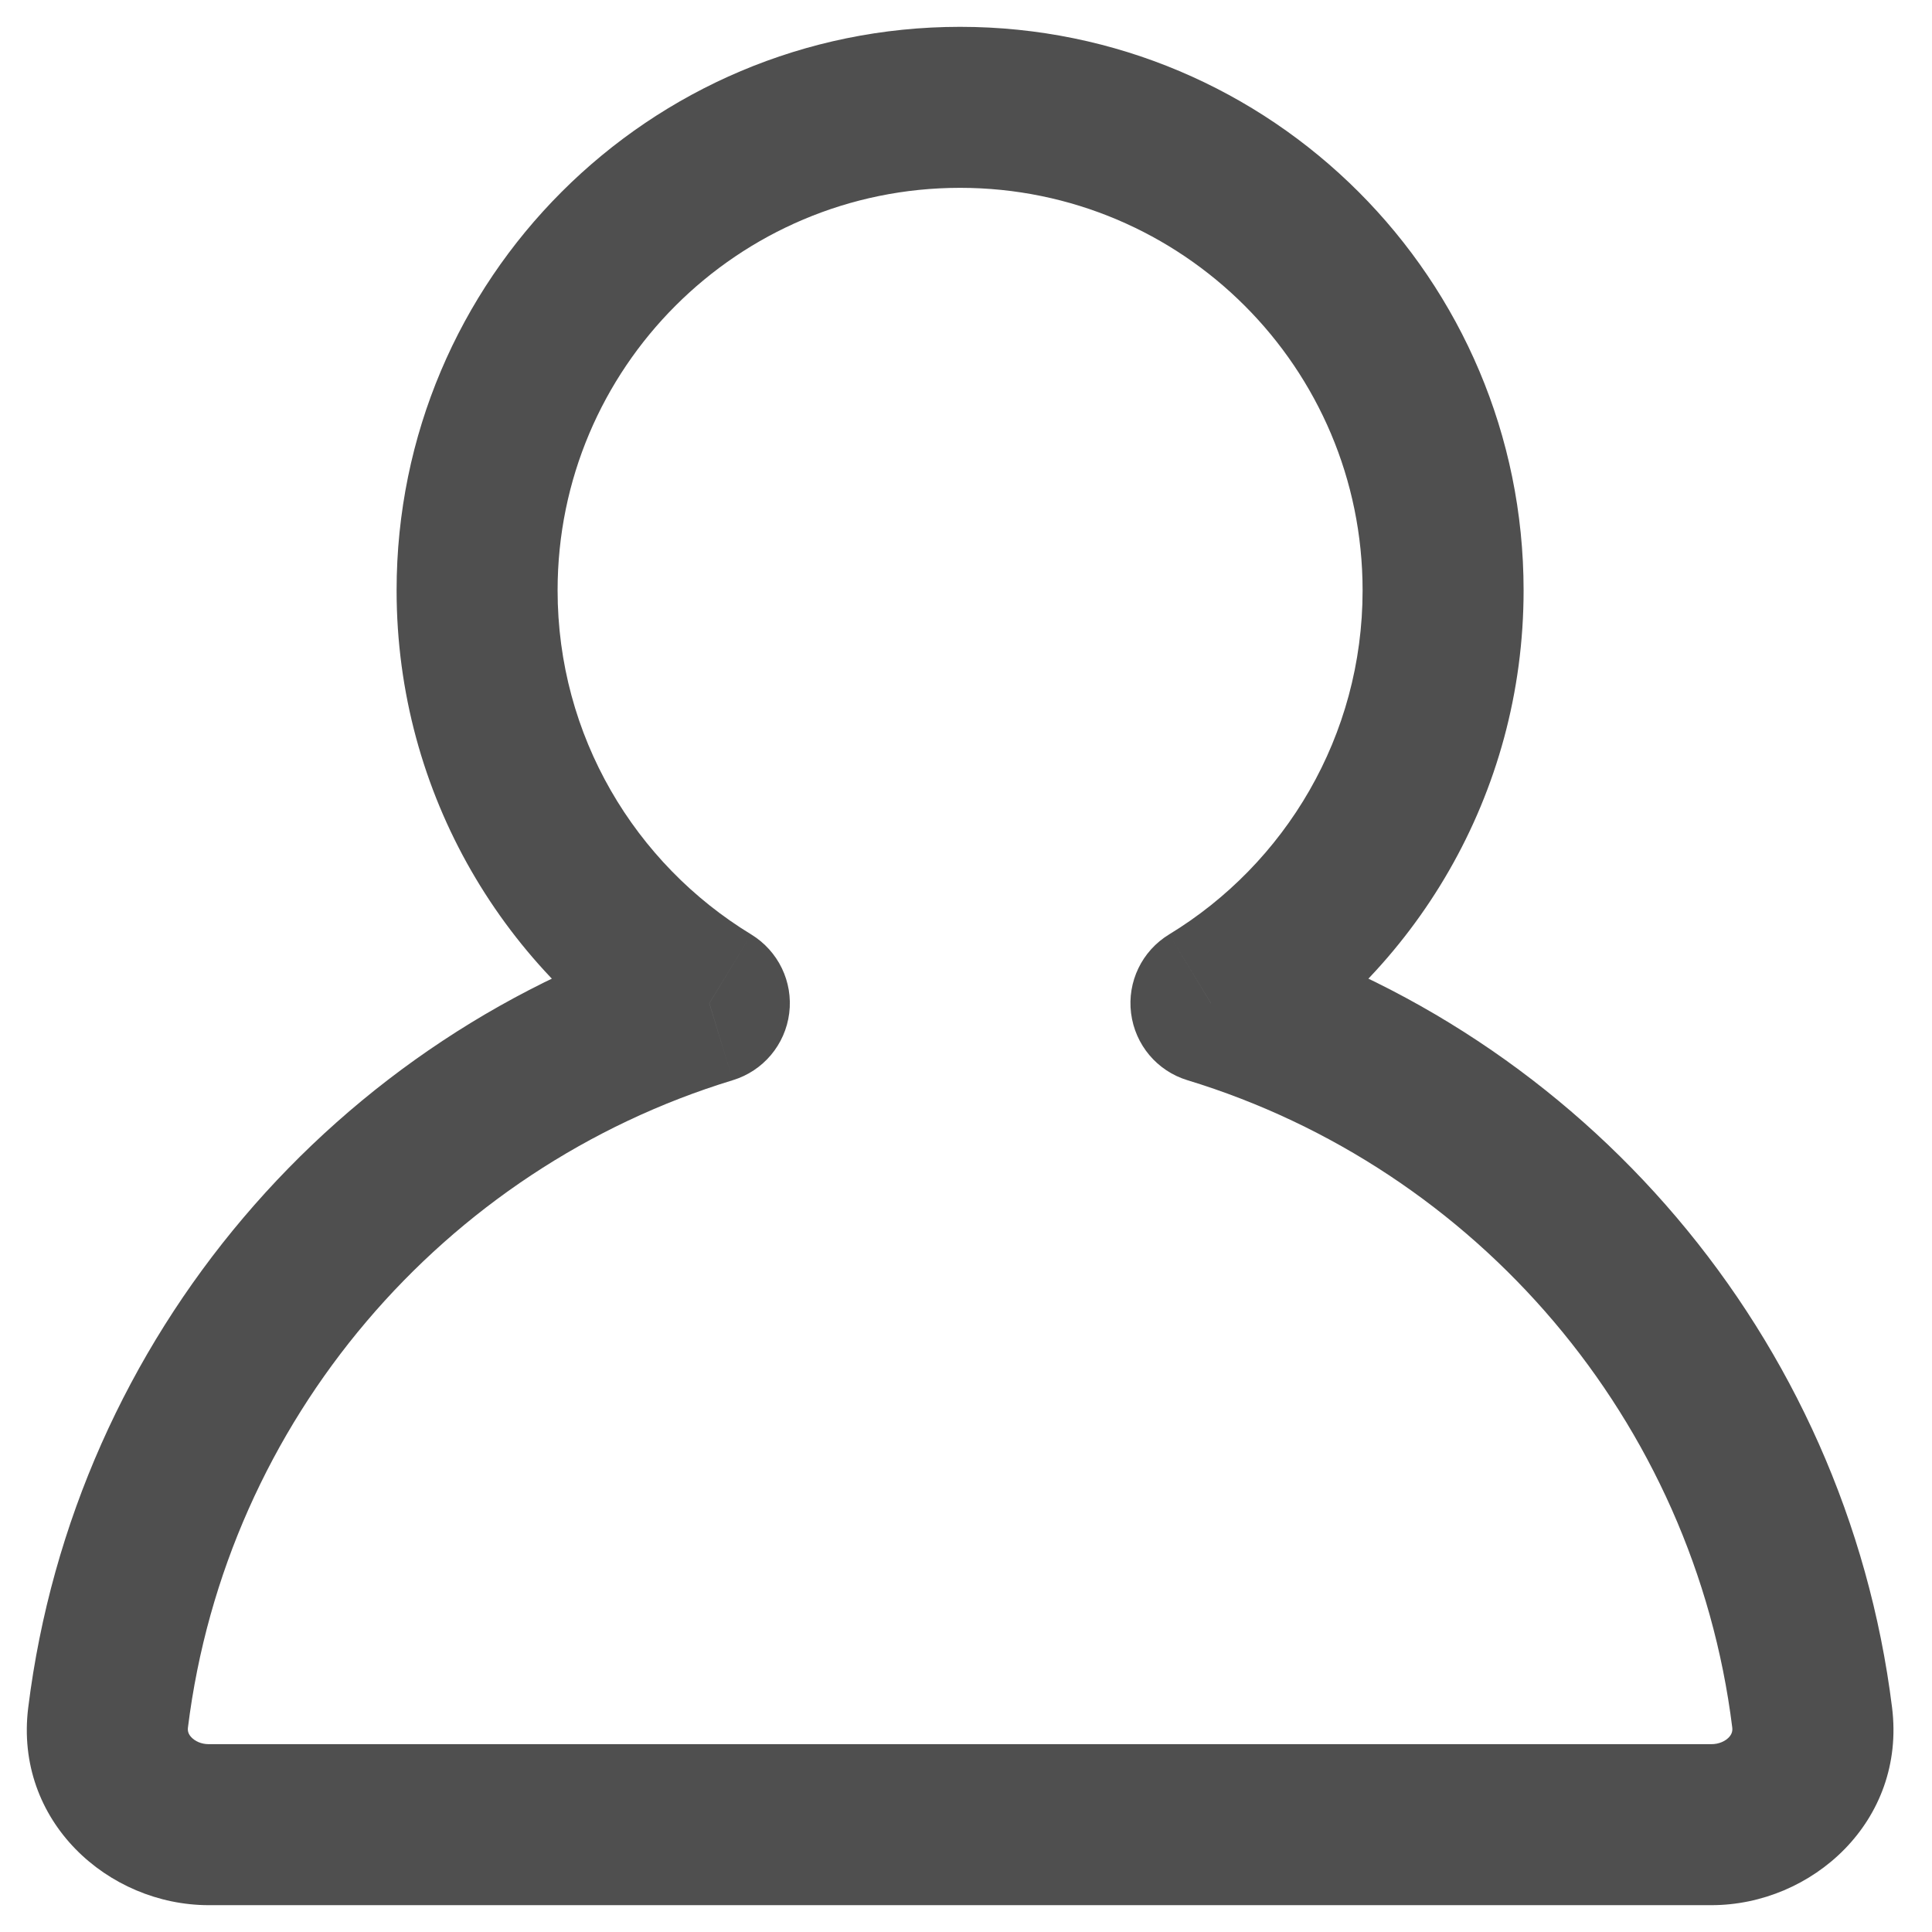
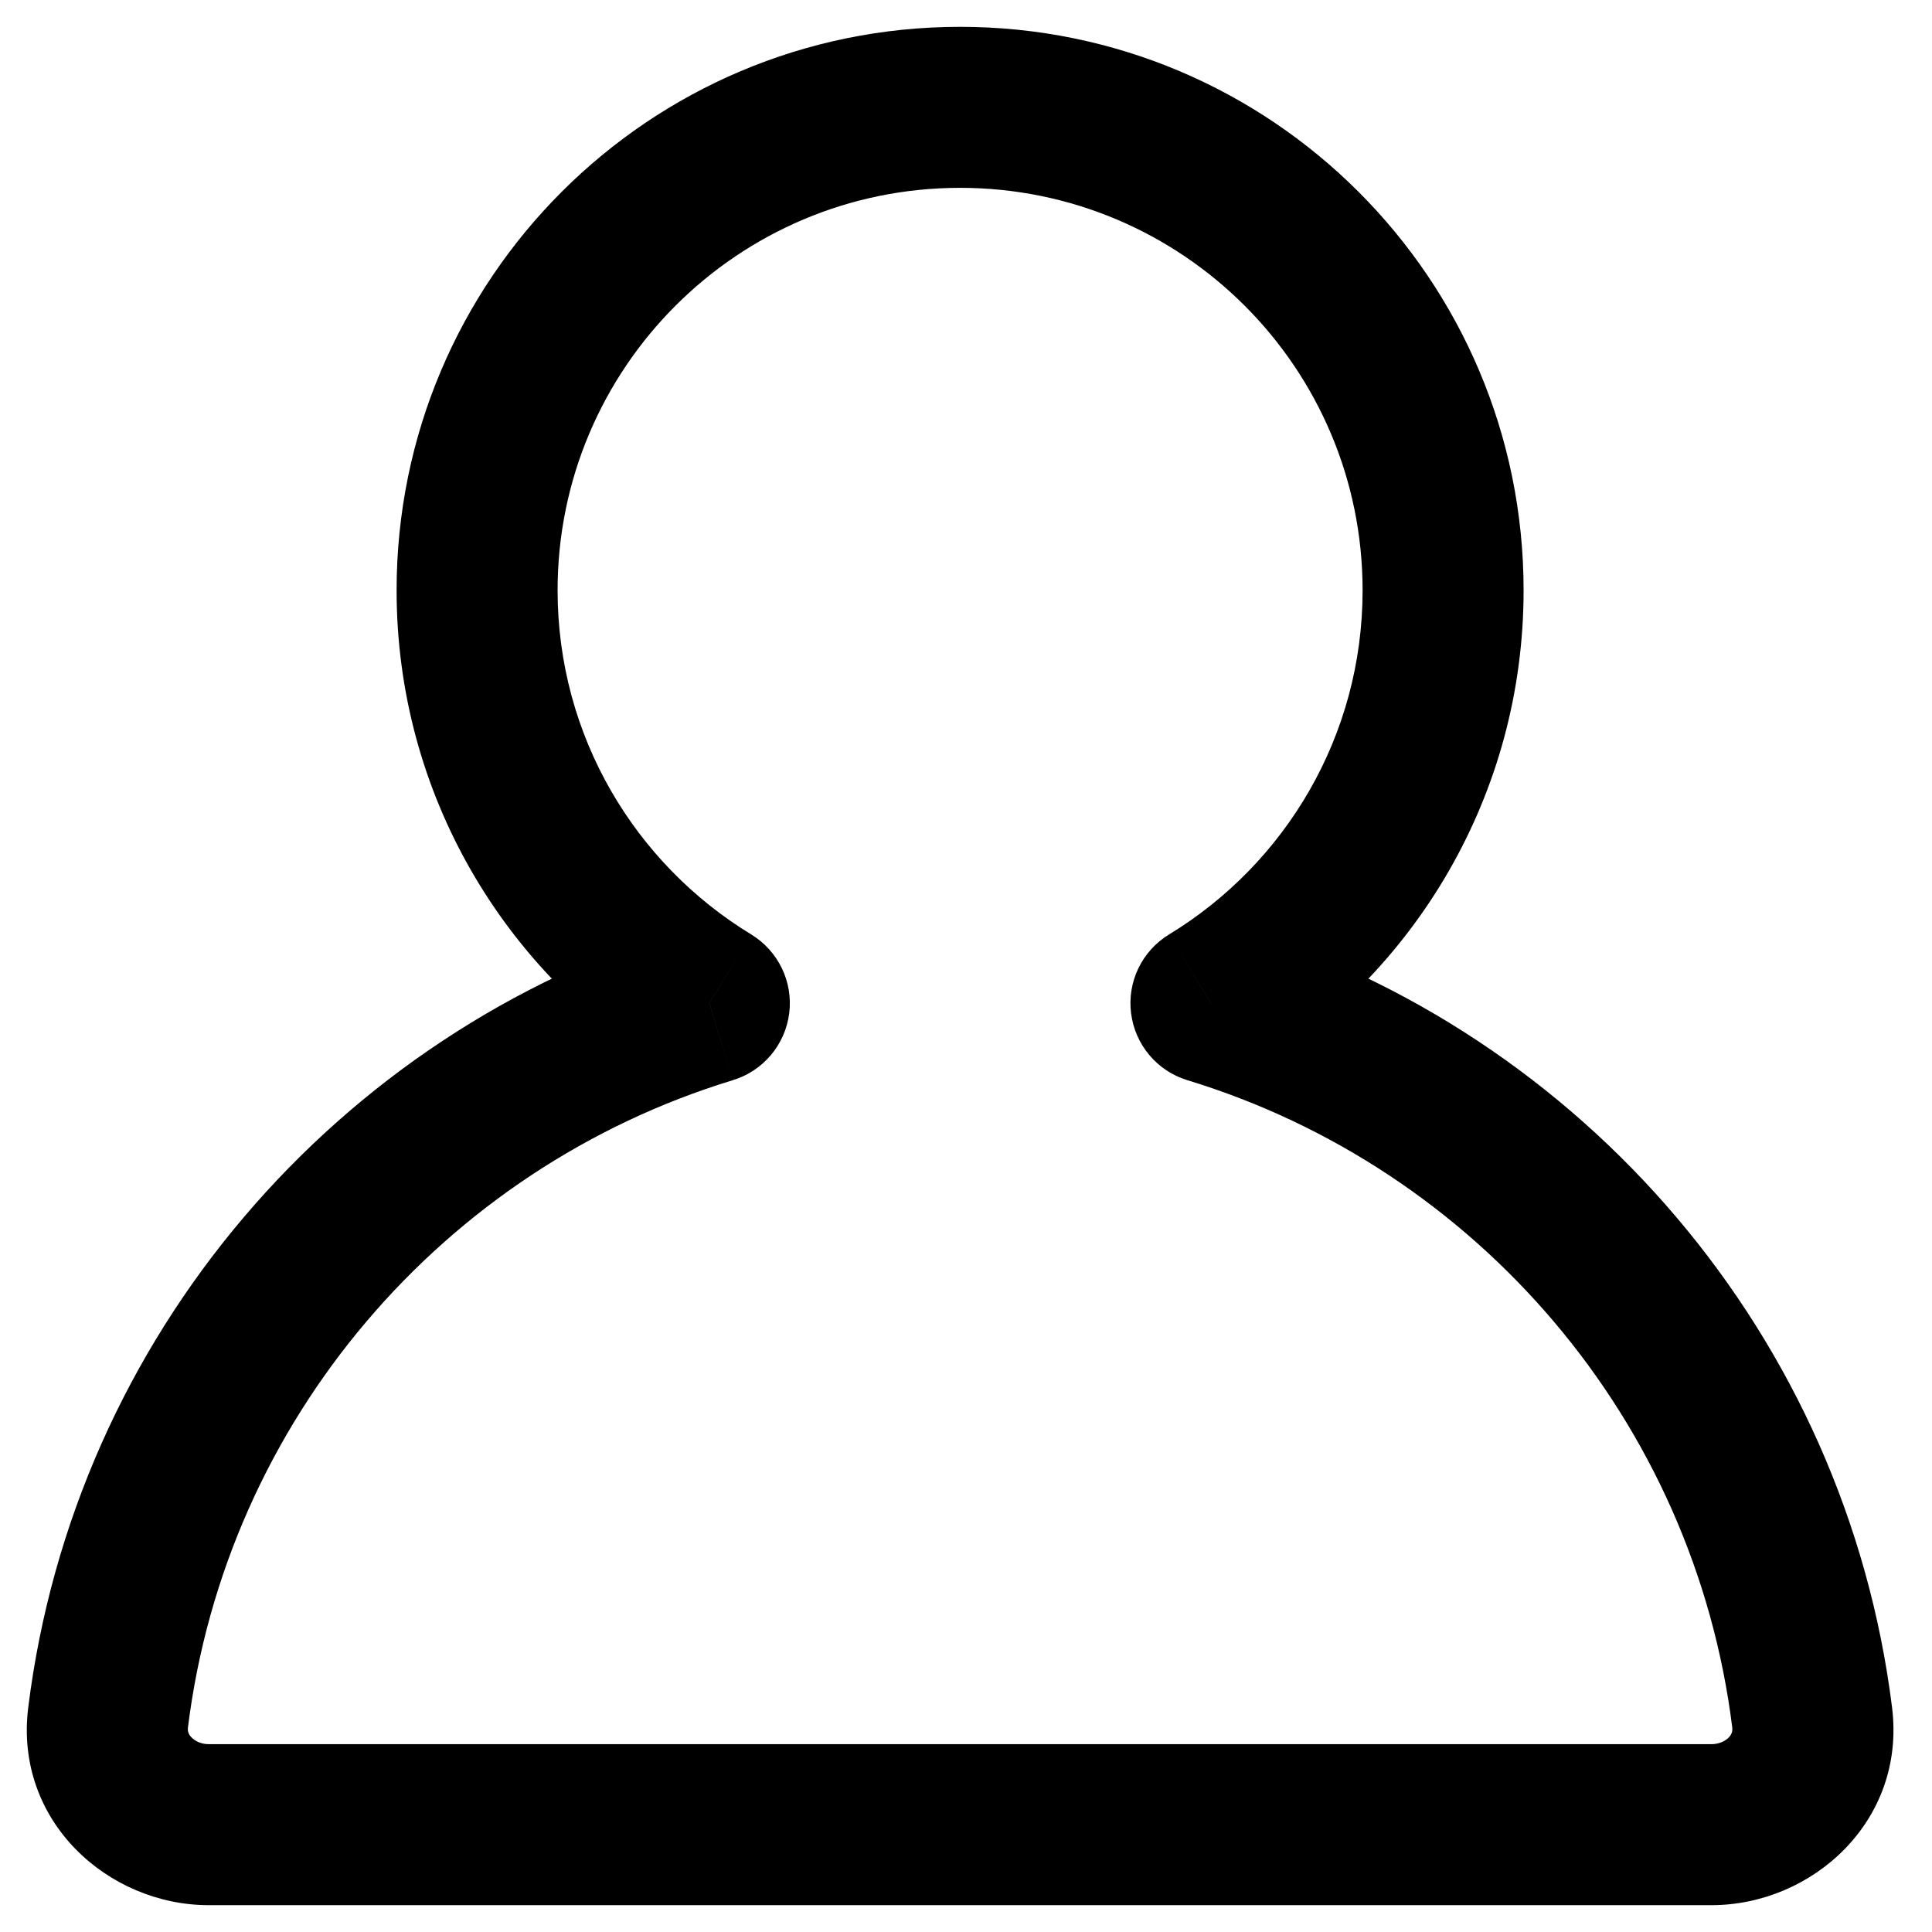
<svg xmlns="http://www.w3.org/2000/svg" width="18" height="18" viewBox="0 0 18 18" fill="none">
-   <path d="M11.282 9.347L10.892 8.706C10.639 8.86 10.501 9.147 10.538 9.44C10.575 9.734 10.78 9.978 11.063 10.064L11.282 9.347ZM6.609 9.347L6.827 10.064C7.11 9.978 7.316 9.734 7.353 9.44C7.39 9.147 7.251 8.86 6.999 8.706L6.609 9.347ZM1.007 16.002L0.263 15.909L1.007 16.002ZM16.884 16.002L17.628 15.909V15.909L16.884 16.002ZM12.695 5.5C12.695 6.857 11.975 8.047 10.892 8.706L11.672 9.987C13.183 9.067 14.195 7.402 14.195 5.5H12.695ZM8.945 1.75C11.016 1.75 12.695 3.429 12.695 5.5H14.195C14.195 2.6 11.845 0.25 8.945 0.25V1.75ZM5.195 5.5C5.195 3.429 6.874 1.75 8.945 1.75V0.25C6.046 0.25 3.695 2.6 3.695 5.5H5.195ZM6.999 8.706C5.916 8.047 5.195 6.857 5.195 5.5H3.695C3.695 7.402 4.707 9.067 6.219 9.987L6.999 8.706ZM6.39 8.629C3.14 9.62 0.693 12.45 0.263 15.909L1.751 16.095C2.107 13.232 4.135 10.885 6.827 10.064L6.39 8.629ZM0.263 15.909C0.131 16.967 1.007 17.75 1.945 17.75V16.25C1.873 16.25 1.817 16.221 1.784 16.187C1.755 16.157 1.747 16.128 1.751 16.095L0.263 15.909ZM1.945 17.75H15.945V16.25H1.945V17.75ZM15.945 17.75C16.883 17.75 17.759 16.967 17.628 15.909L16.139 16.095C16.143 16.128 16.135 16.157 16.107 16.187C16.074 16.221 16.017 16.25 15.945 16.25V17.75ZM17.628 15.909C17.197 12.45 14.75 9.62 11.501 8.629L11.063 10.064C13.756 10.885 15.783 13.232 16.139 16.095L17.628 15.909Z" fill="#4F4F4F" />
+   <path d="M11.282 9.347L10.892 8.706C10.639 8.86 10.501 9.147 10.538 9.44C10.575 9.734 10.78 9.978 11.063 10.064L11.282 9.347ZM6.609 9.347L6.827 10.064C7.11 9.978 7.316 9.734 7.353 9.44C7.39 9.147 7.251 8.86 6.999 8.706L6.609 9.347ZM1.007 16.002L0.263 15.909L1.007 16.002ZM16.884 16.002L17.628 15.909V15.909L16.884 16.002ZM12.695 5.5C12.695 6.857 11.975 8.047 10.892 8.706L11.672 9.987C13.183 9.067 14.195 7.402 14.195 5.5H12.695ZM8.945 1.75C11.016 1.75 12.695 3.429 12.695 5.5H14.195C14.195 2.6 11.845 0.25 8.945 0.25V1.75ZM5.195 5.5C5.195 3.429 6.874 1.75 8.945 1.75V0.25C6.046 0.25 3.695 2.6 3.695 5.5H5.195ZM6.999 8.706C5.916 8.047 5.195 6.857 5.195 5.5H3.695C3.695 7.402 4.707 9.067 6.219 9.987L6.999 8.706ZM6.39 8.629C3.14 9.62 0.693 12.45 0.263 15.909L1.751 16.095C2.107 13.232 4.135 10.885 6.827 10.064L6.39 8.629ZM0.263 15.909C0.131 16.967 1.007 17.75 1.945 17.75V16.25C1.873 16.25 1.817 16.221 1.784 16.187C1.755 16.157 1.747 16.128 1.751 16.095L0.263 15.909ZM1.945 17.75H15.945V16.25H1.945V17.75ZM15.945 17.75C16.883 17.75 17.759 16.967 17.628 15.909L16.139 16.095C16.143 16.128 16.135 16.157 16.107 16.187C16.074 16.221 16.017 16.25 15.945 16.25V17.75ZM17.628 15.909C17.197 12.45 14.75 9.62 11.501 8.629L11.063 10.064C13.756 10.885 15.783 13.232 16.139 16.095L17.628 15.909Z" fill="#000000" />
</svg>
